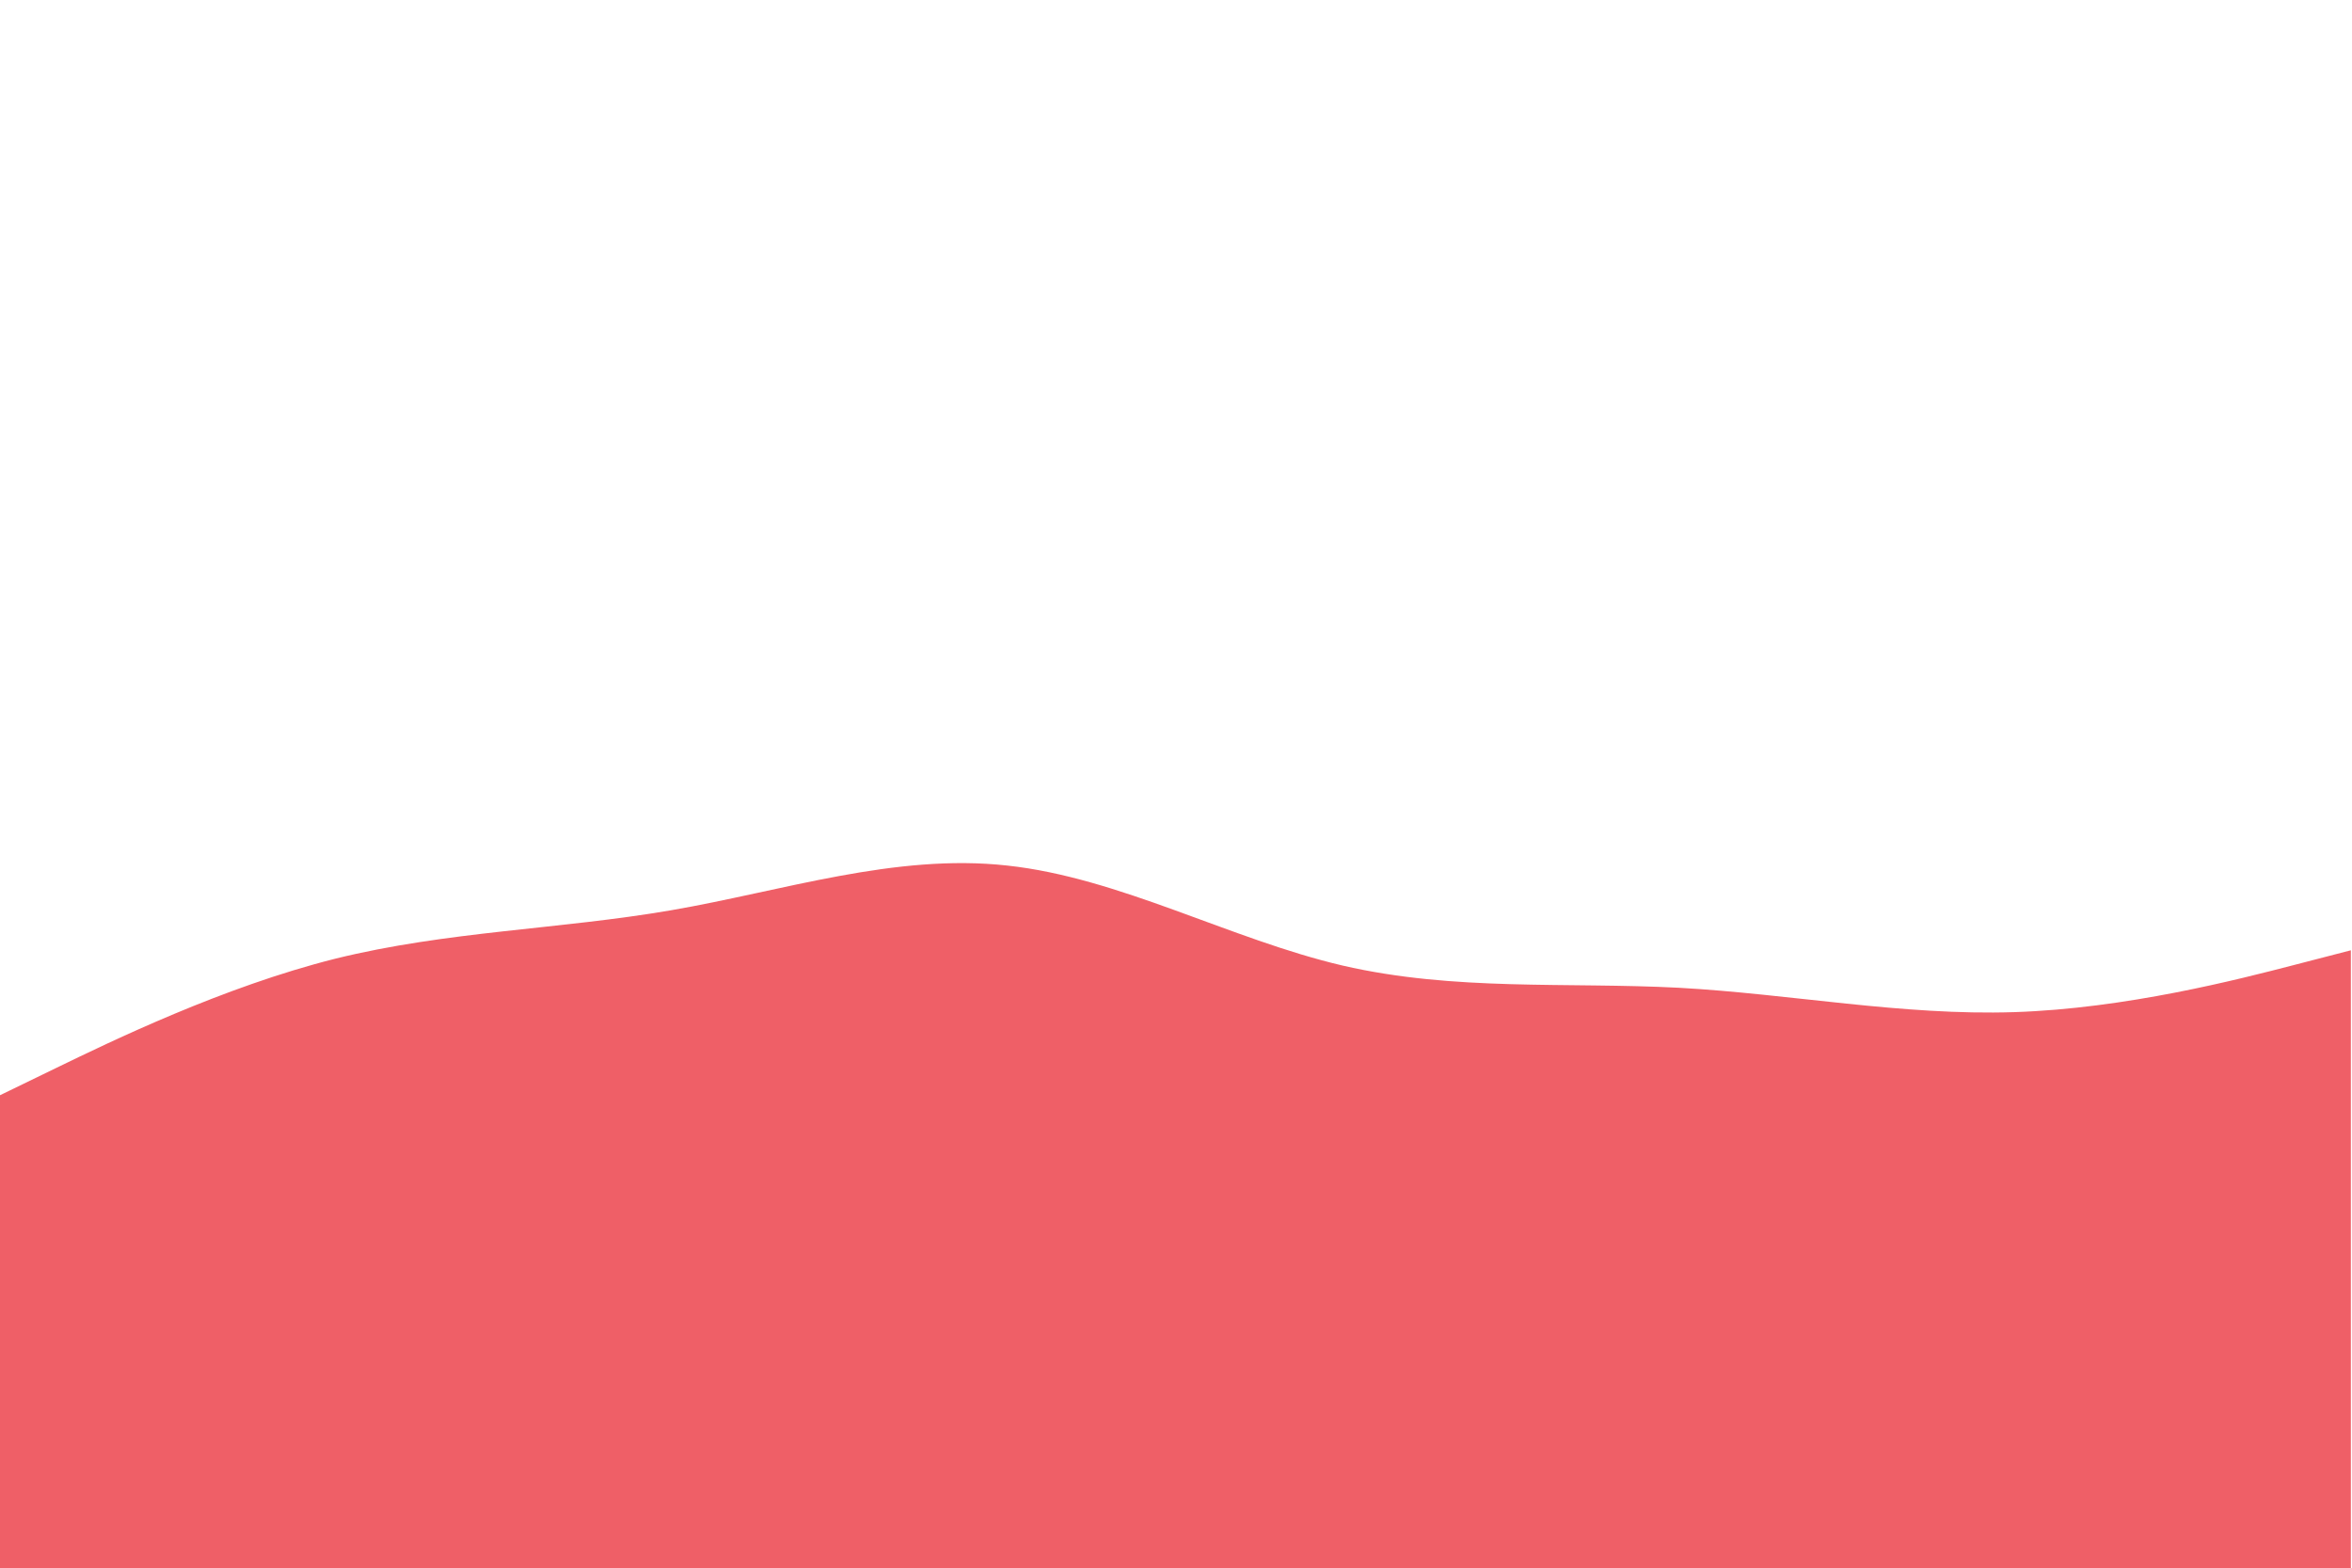
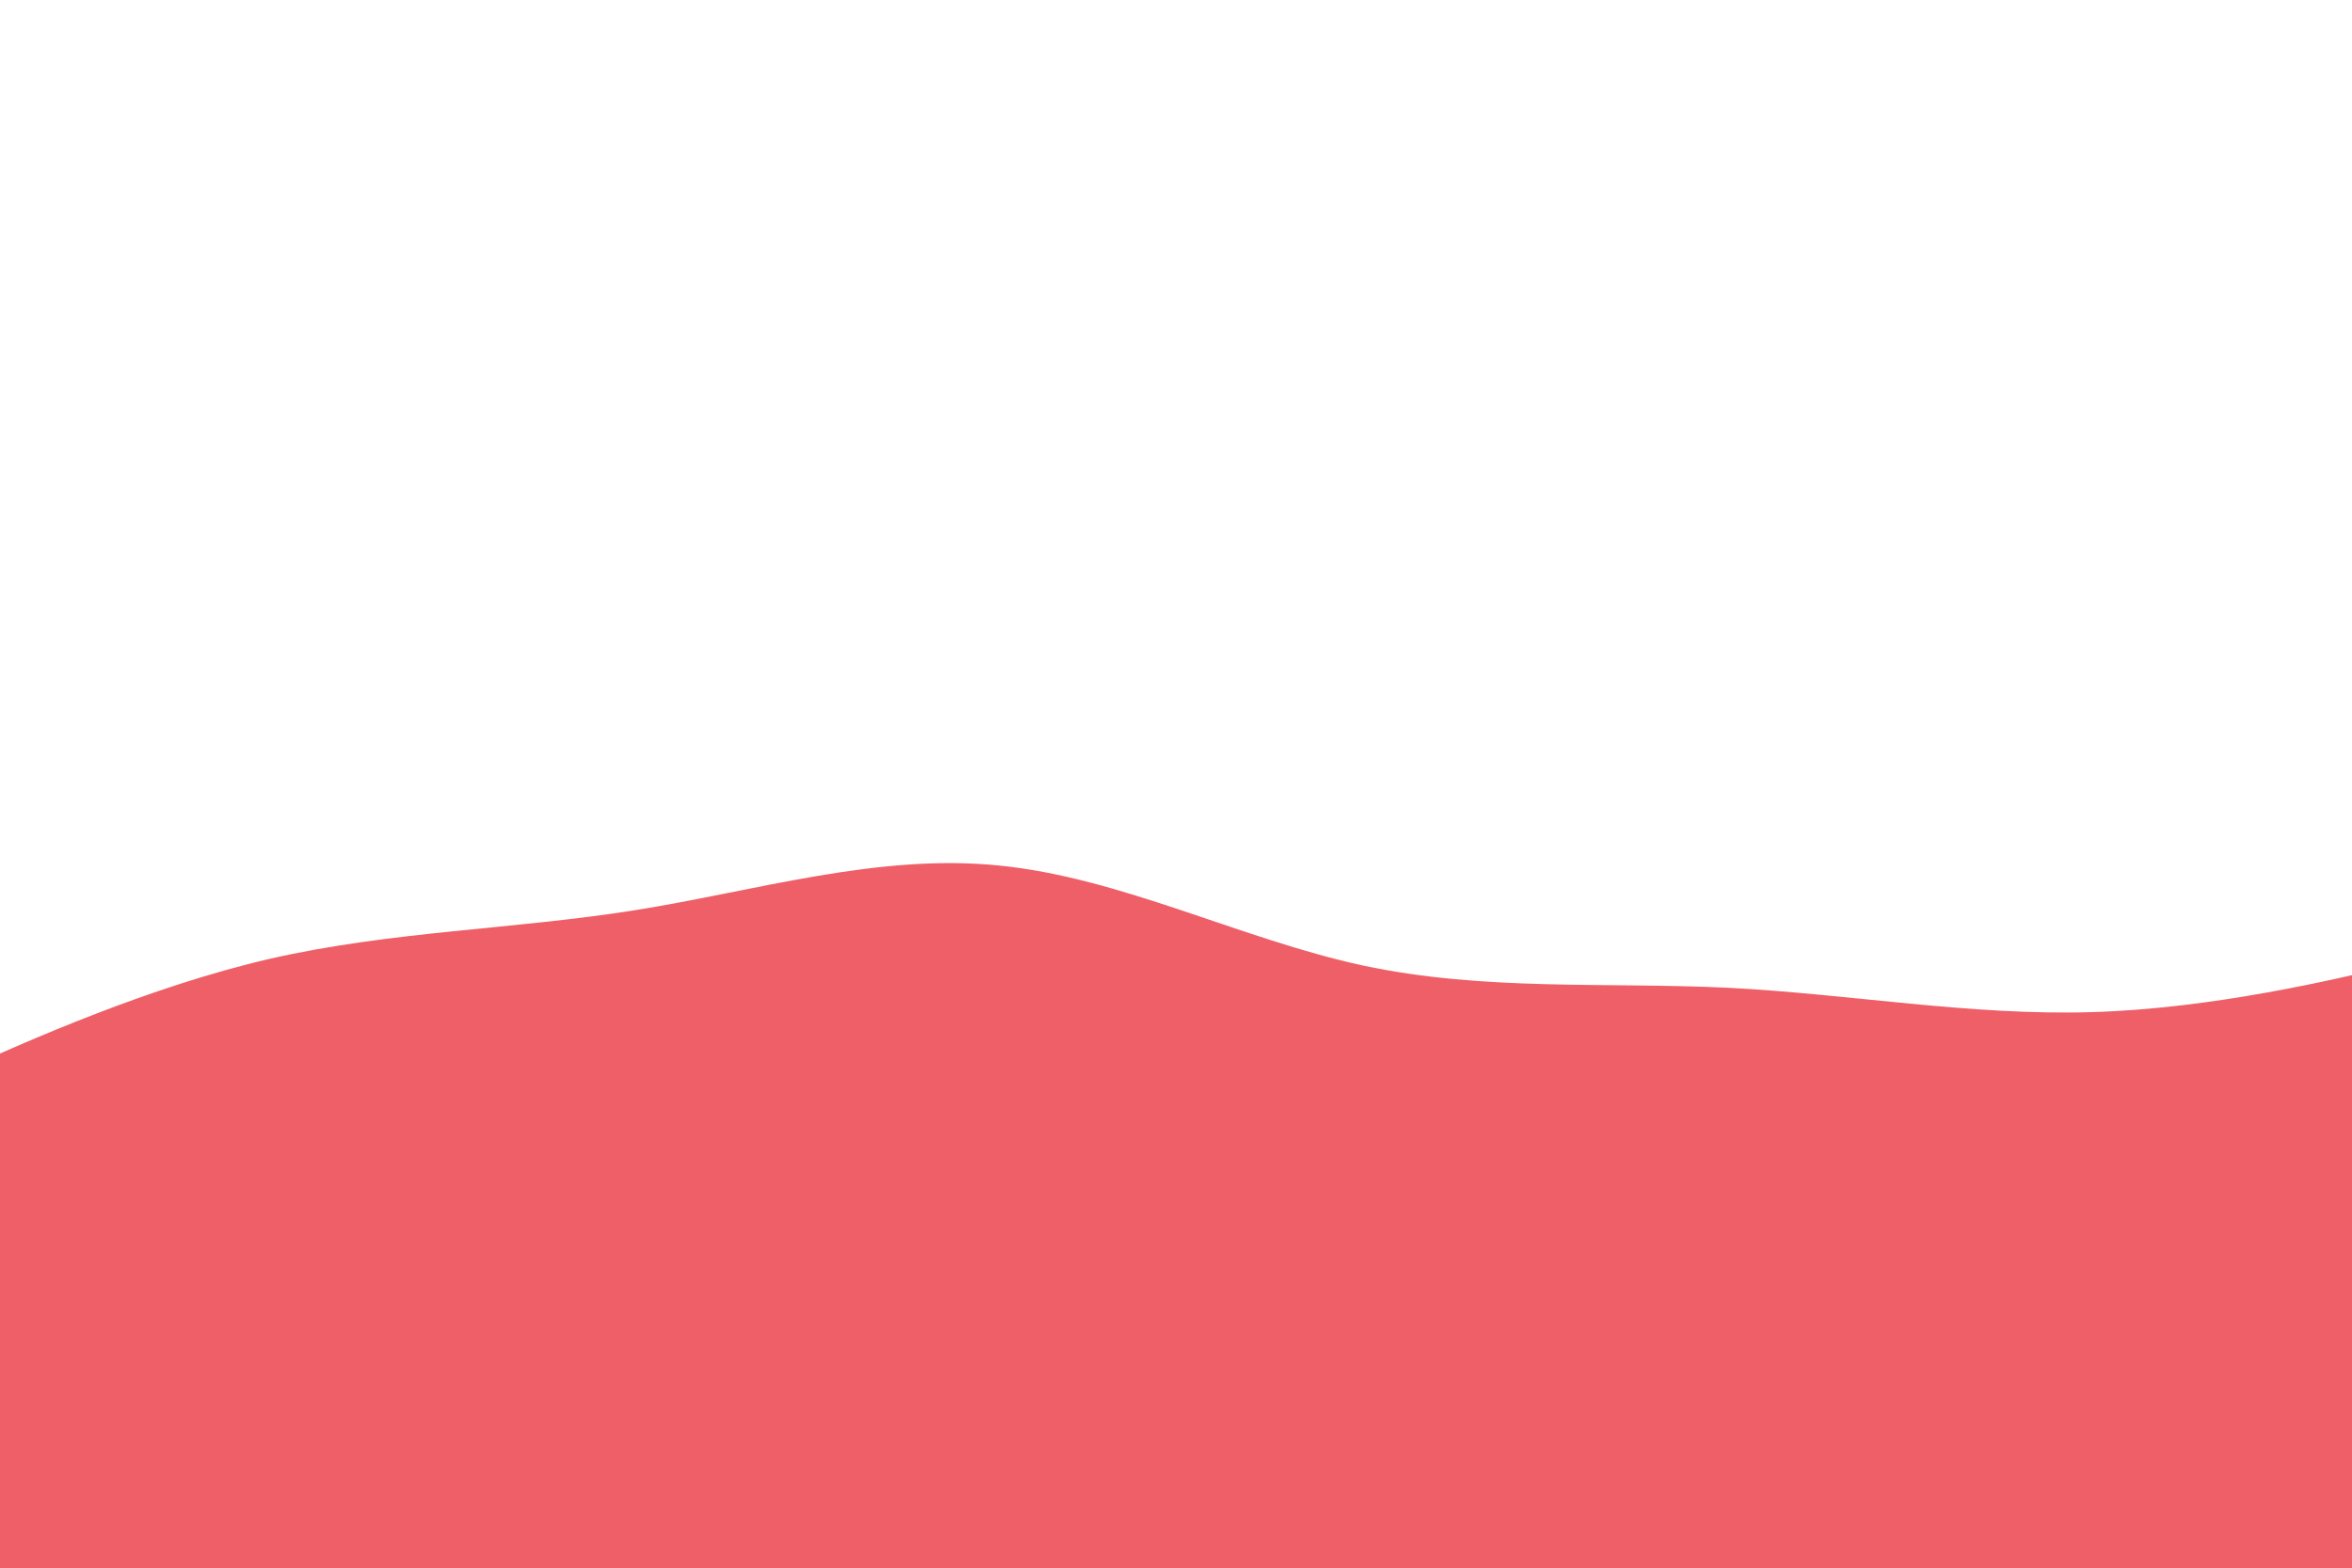
<svg xmlns="http://www.w3.org/2000/svg" id="visual" viewBox="0 0 900 600" width="900" height="600" version="1.1">
  <defs id="defs320" />
-   <path d="M -0.438,419.391 21.062,408.95 c 21.5,-10.441 64.5,-31.324 107.3,-42.044 42.9,-10.581 85.5,-11.138 128.4,-18.516 42.8,-7.379 85.8,-21.857 128.6,-17.124 42.9,4.594 85.5,28.261 128.4,38.285 42.8,9.885 85.8,6.265 128.6,8.492 42.9,2.367 85.5,10.72 128.4,9.328 42.8,-1.392 85.8,-12.53 107.3,-18.098 l 21.5,-5.569 v 236.672 h -21.5 c -21.5,0 -64.5,0 -107.3,0 -42.9,0 -85.5,0 -128.4,0 -42.8,0 -85.8,0 -128.6,0 -42.9,0 -85.5,0 -128.4,0 -42.8,0 -85.8,0 -128.6,0 -42.9,0 -85.5,0 -128.4,0 -42.8,0 -85.8,0 -107.3,0 H -0.438 Z" fill="#ef5f67" id="path309" style="stroke-width:1.18" />
+   <path d="m -36.256,419.391 23.327,-10.441 c 23.327,-10.441 69.981,-31.324 116.418,-42.044 46.546,-10.581 92.766,-11.138 139.311,-18.516 46.437,-7.379 93.091,-21.857 139.528,-17.124 46.546,4.594 92.766,28.261 139.311,38.285 46.437,9.885 93.091,6.265 139.528,8.492 46.546,2.367 92.766,10.72 139.311,9.328 46.437,-1.392 93.091,-12.53 116.418,-18.098 l 23.327,-5.569 v 236.672 h -23.327 c -23.327,0 -69.981,0 -116.418,0 -46.546,0 -92.766,0 -139.311,0 -46.437,0 -93.091,0 -139.528,0 -46.546,0 -92.766,0 -139.311,0 -46.437,0 -93.091,0 -139.528,0 -46.546,0 -92.766,0 -139.311,0 -46.437,0 -93.091,0 -116.418,0 h -23.327 z" fill="#ef5f67" id="path309" style="stroke-width:1.229" />
</svg>
